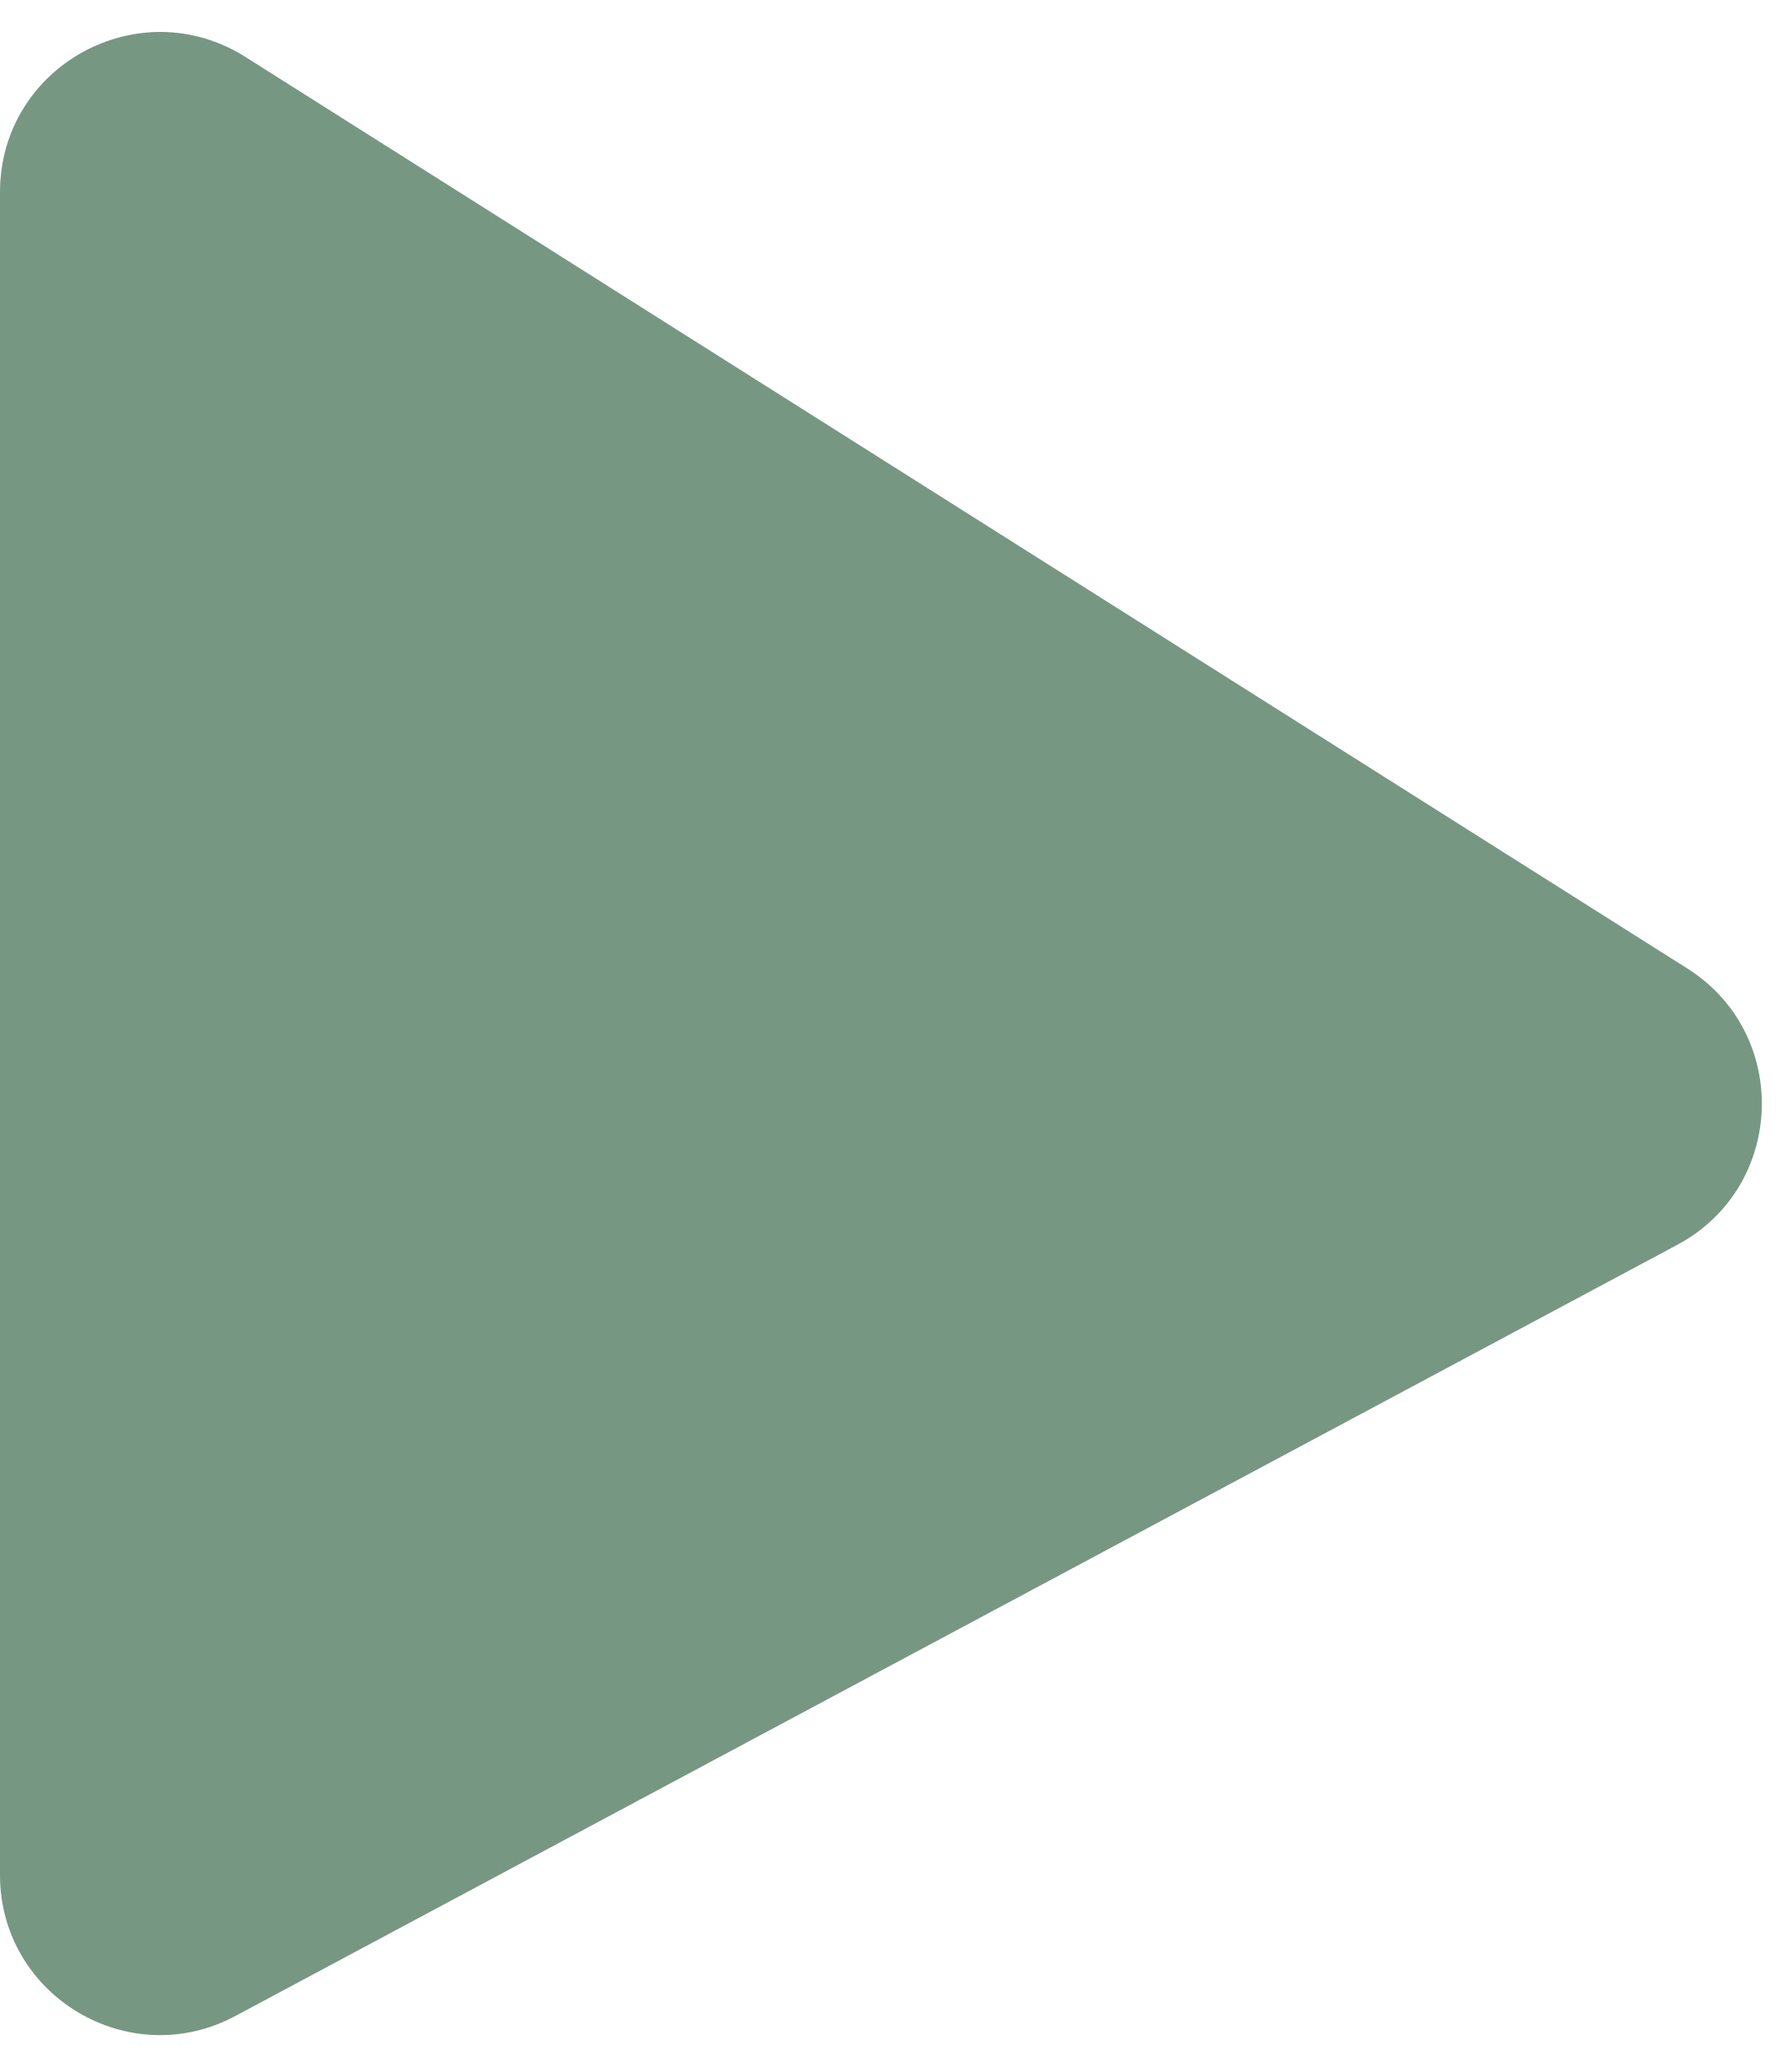
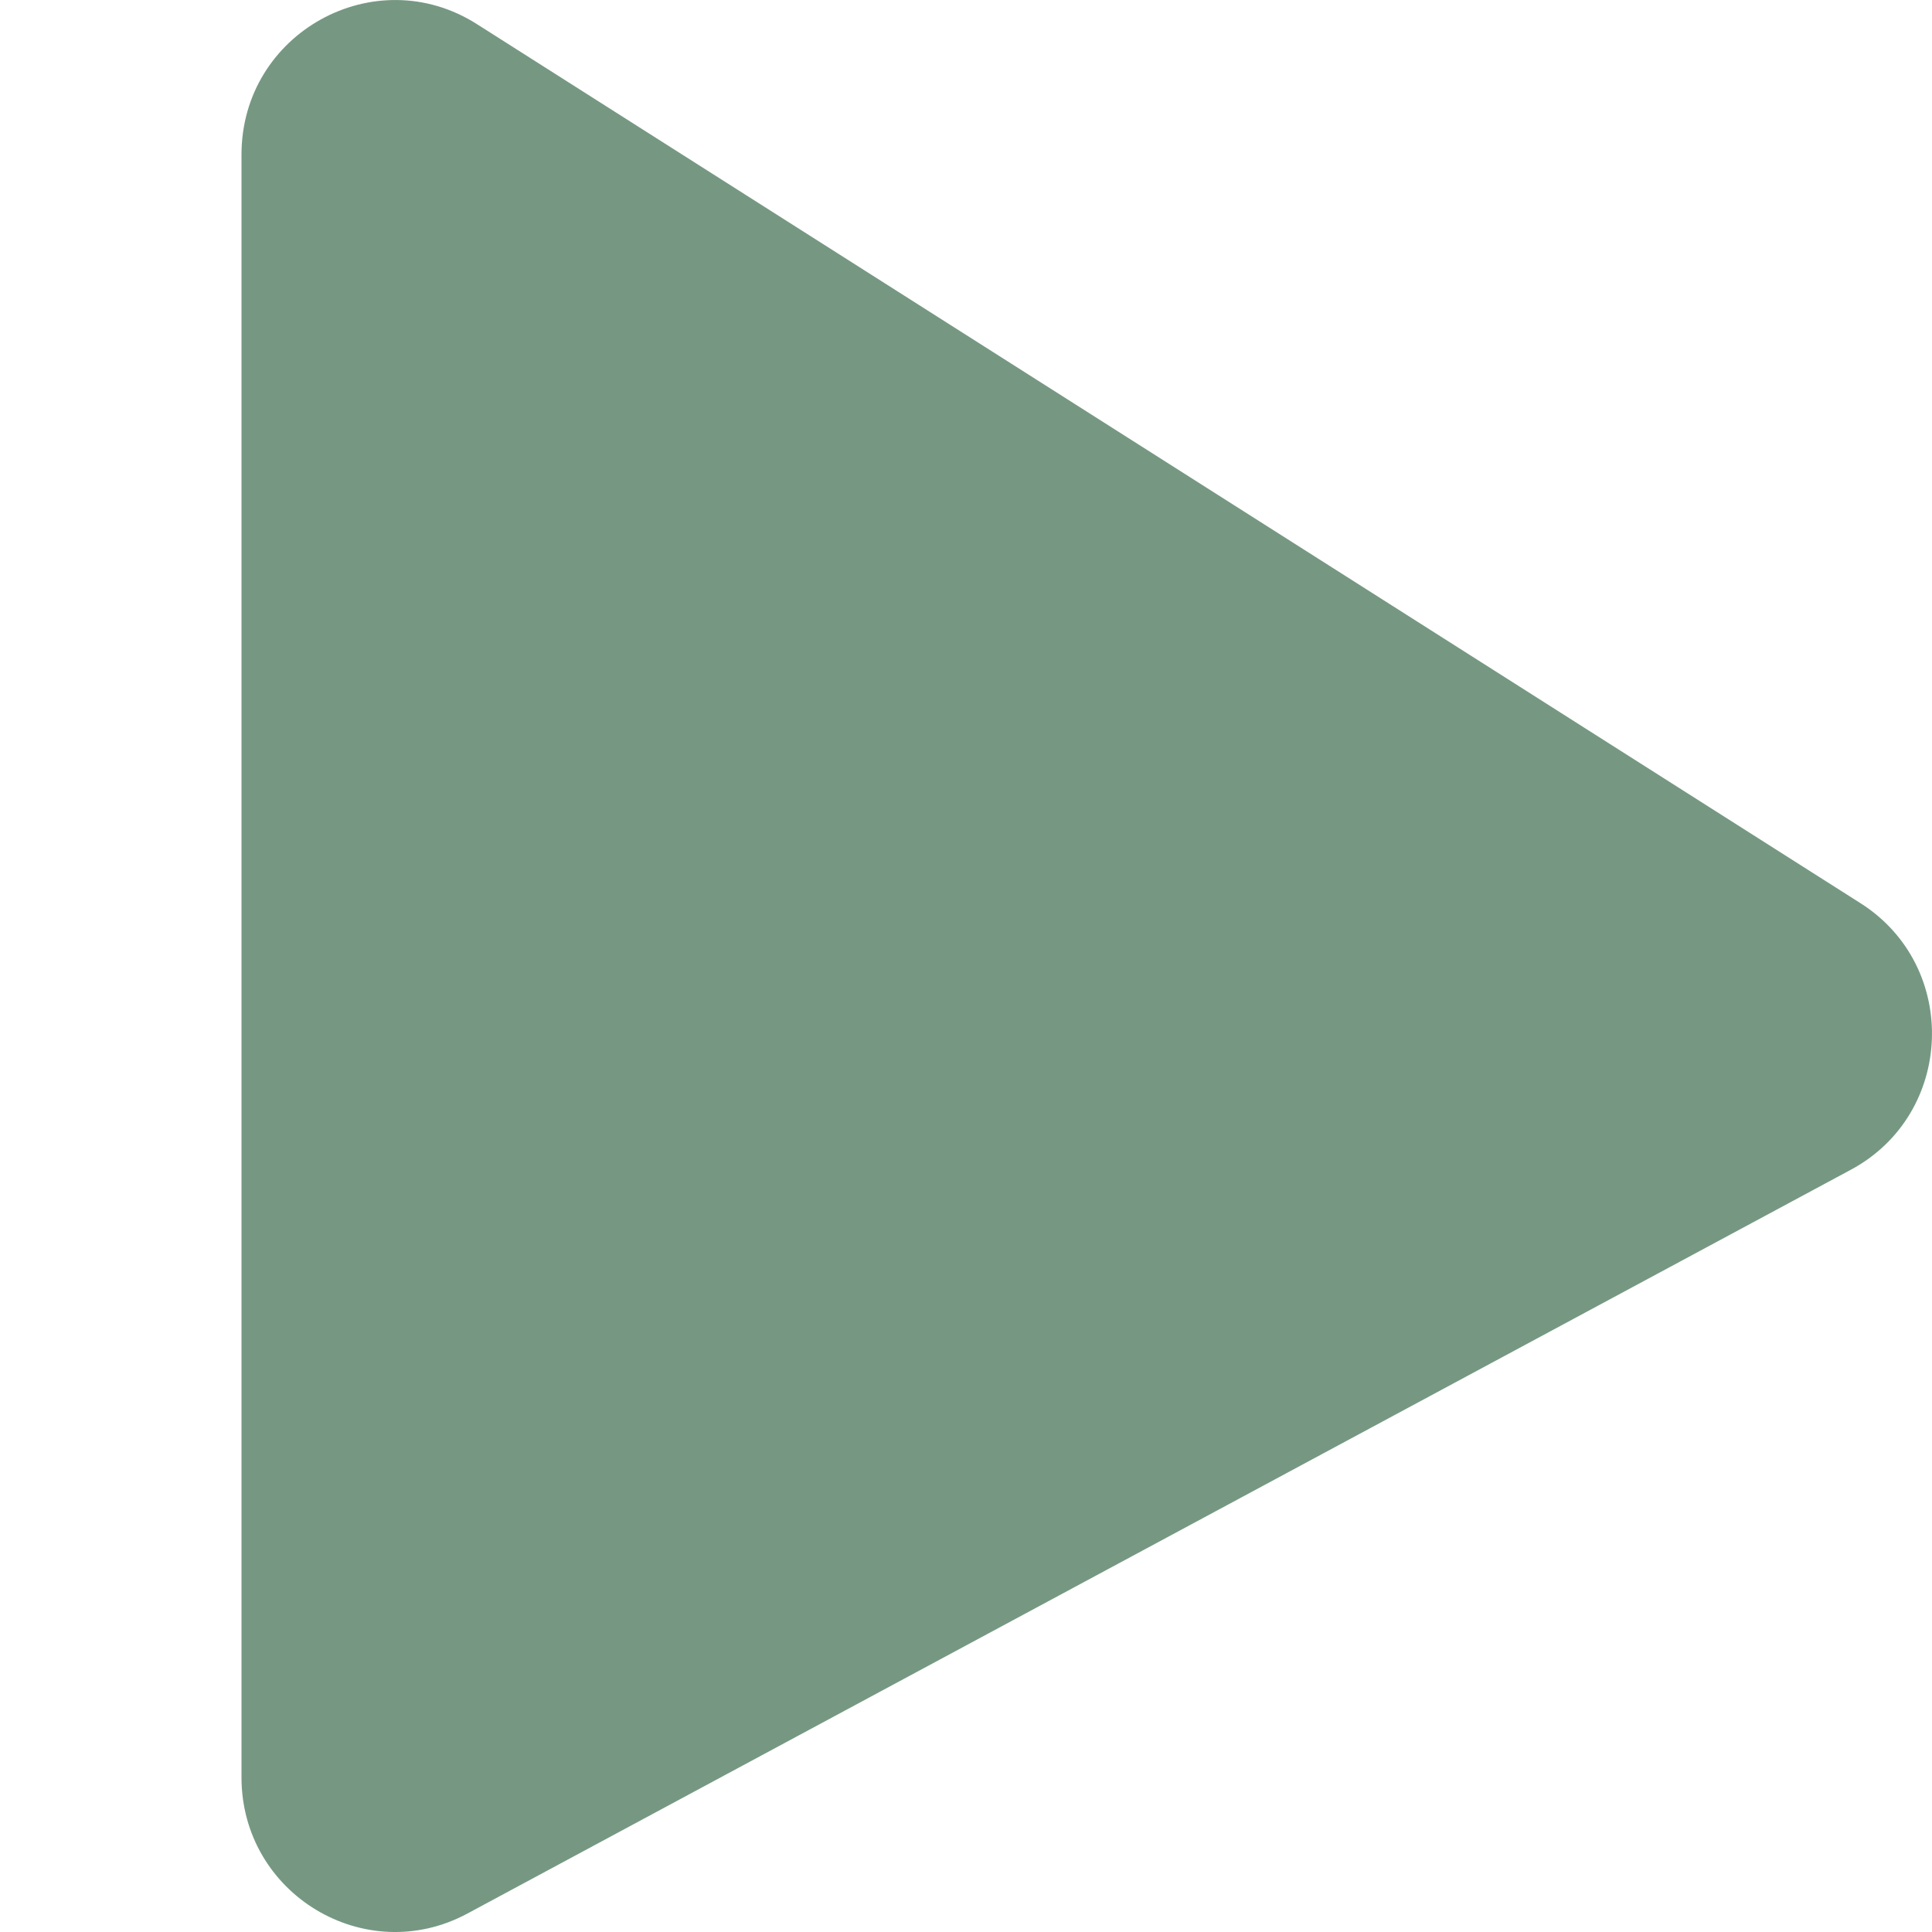
- <svg xmlns="http://www.w3.org/2000/svg" width="14" height="16" viewBox="0 0 14 16" fill="none">
-   <path d="M0 14.648V1.502C0 0.517 1.085 -0.081 1.918 0.445L13.185 7.566C13.995 8.078 13.952 9.273 13.107 9.725L1.839 15.75C1.007 16.195 0 15.592 0 14.648Z" fill="#769882" />
+ <svg xmlns="http://www.w3.org/2000/svg" width="24" height="24" viewBox="0 0 24 24" fill="none">
+   <path d="M3 22.08V1.92C3 0.41 4.656 -0.507 5.925 0.3L23.112 11.22C24.347 12.005 24.281 13.838 22.992 14.531L5.806 23.771C4.536 24.454 3 23.528 3 22.08Z" fill="#769882" />
</svg>
